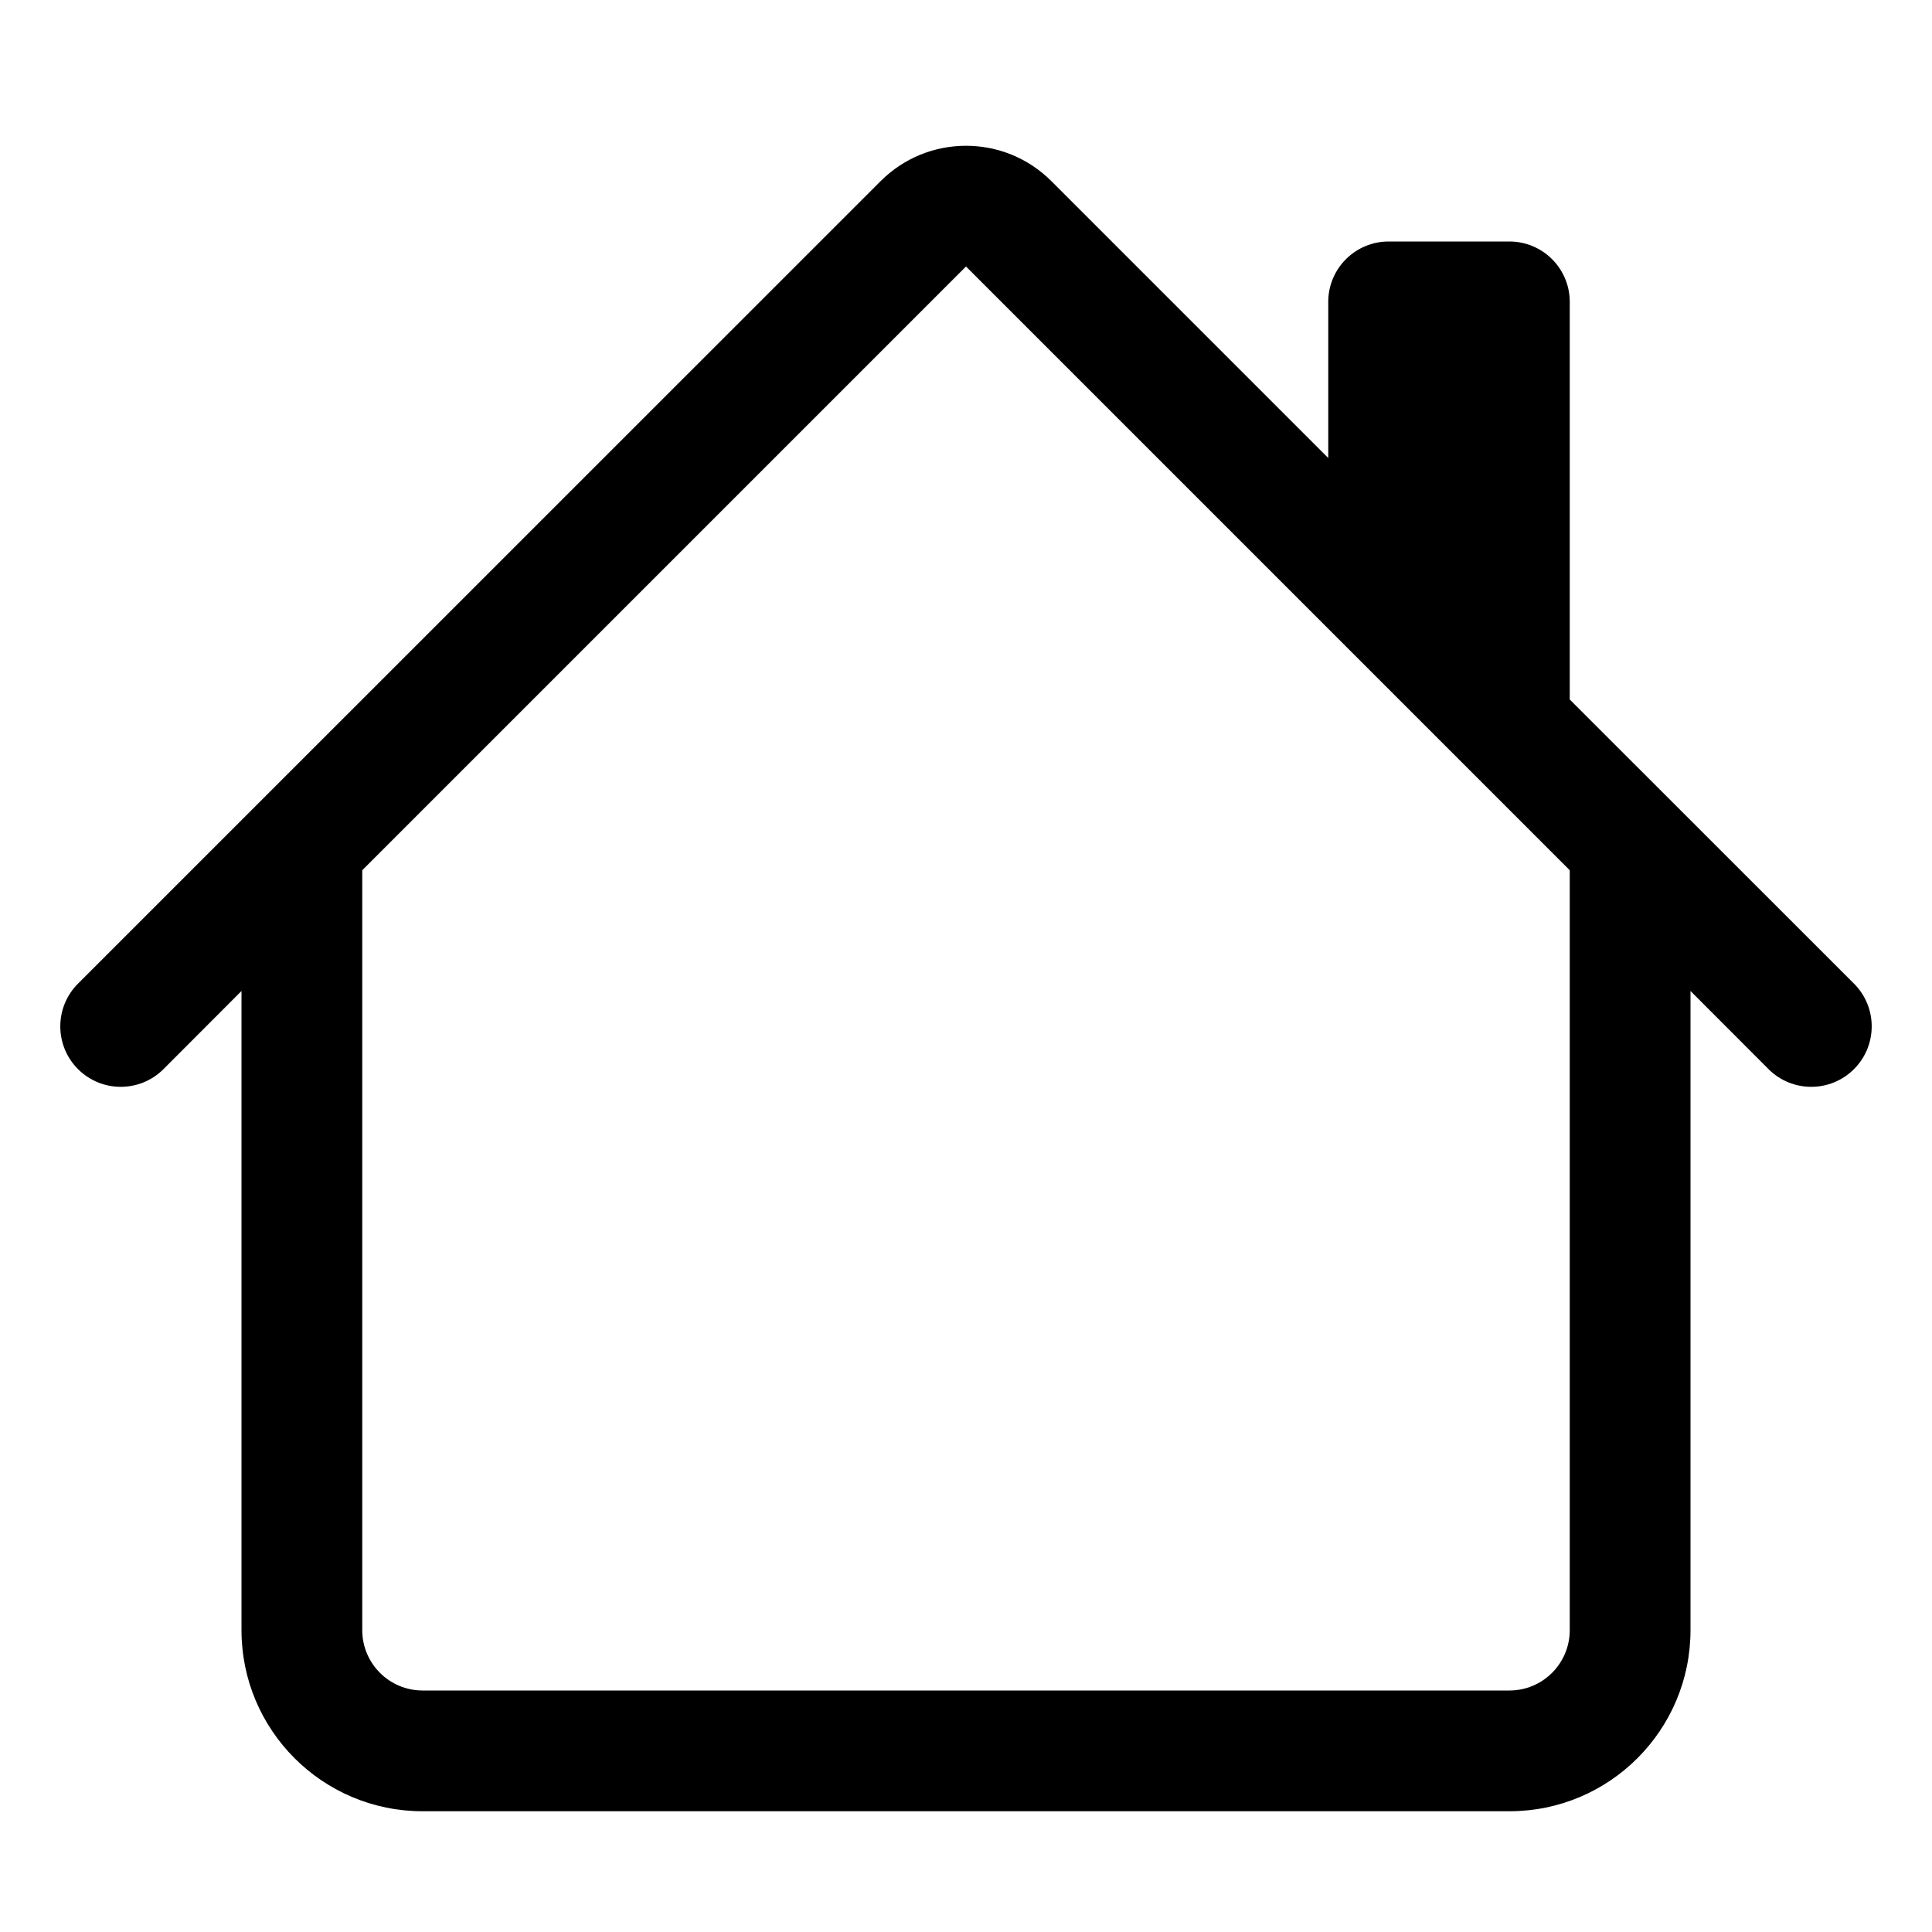
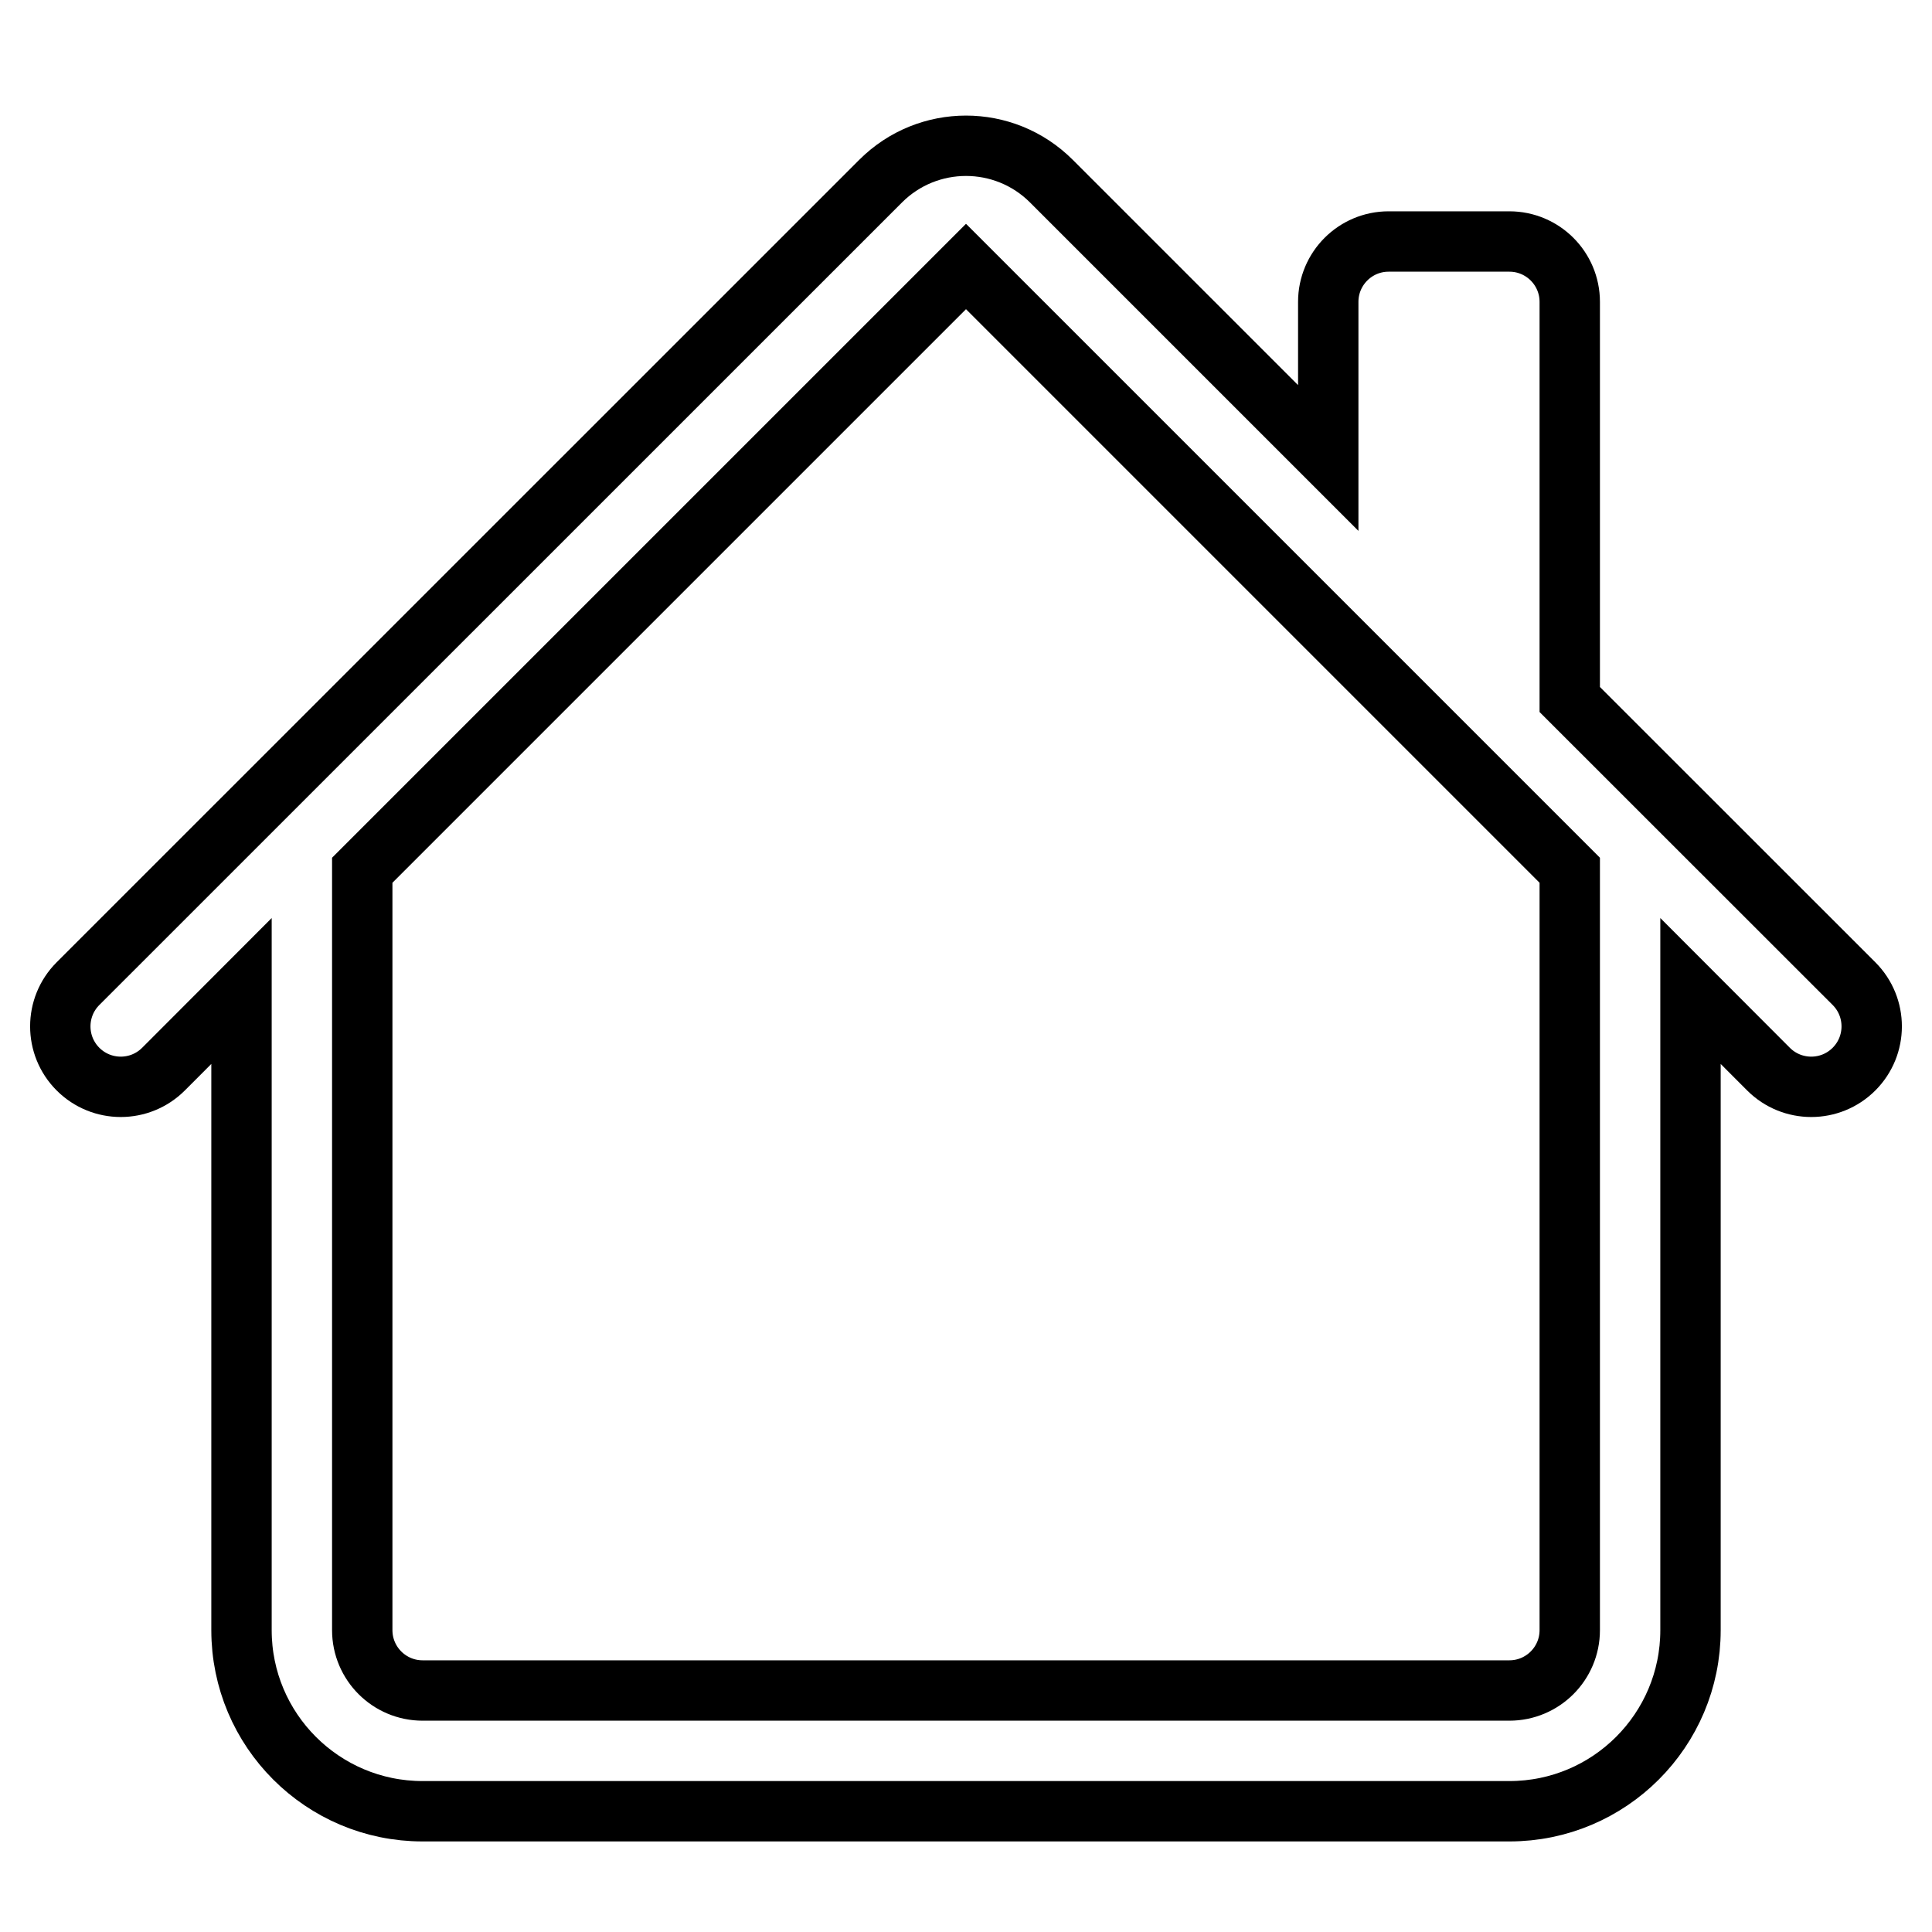
- <svg xmlns="http://www.w3.org/2000/svg" width="16" height="16" fill="currentColor" class="bi bi-house" viewBox="0 0 16 16">
+ <svg xmlns="http://www.w3.org/2000/svg" width="16" height="16" stroke="currentColor" stroke-width="0.5" fill="none" class="bi bi-house" viewBox="0 0 16 16">
  <path d="M8.707 1.5a1 1 0 0 0-1.414 0L.646 8.146a.5.5 0 0 0 .708.708L2 8.207V13.5A1.5 1.5 0 0 0 3.5 15h9a1.5 1.5 0 0 0 1.5-1.5V8.207l.646.647a.5.5 0 0 0 .708-.708L13 5.793V2.5a.5.5 0 0 0-.5-.5h-1a.5.5 0 0 0-.5.5v1.293zM13 7.207V13.5a.5.5 0 0 1-.5.5h-9a.5.5 0 0 1-.5-.5V7.207l5-5z" />
</svg>
